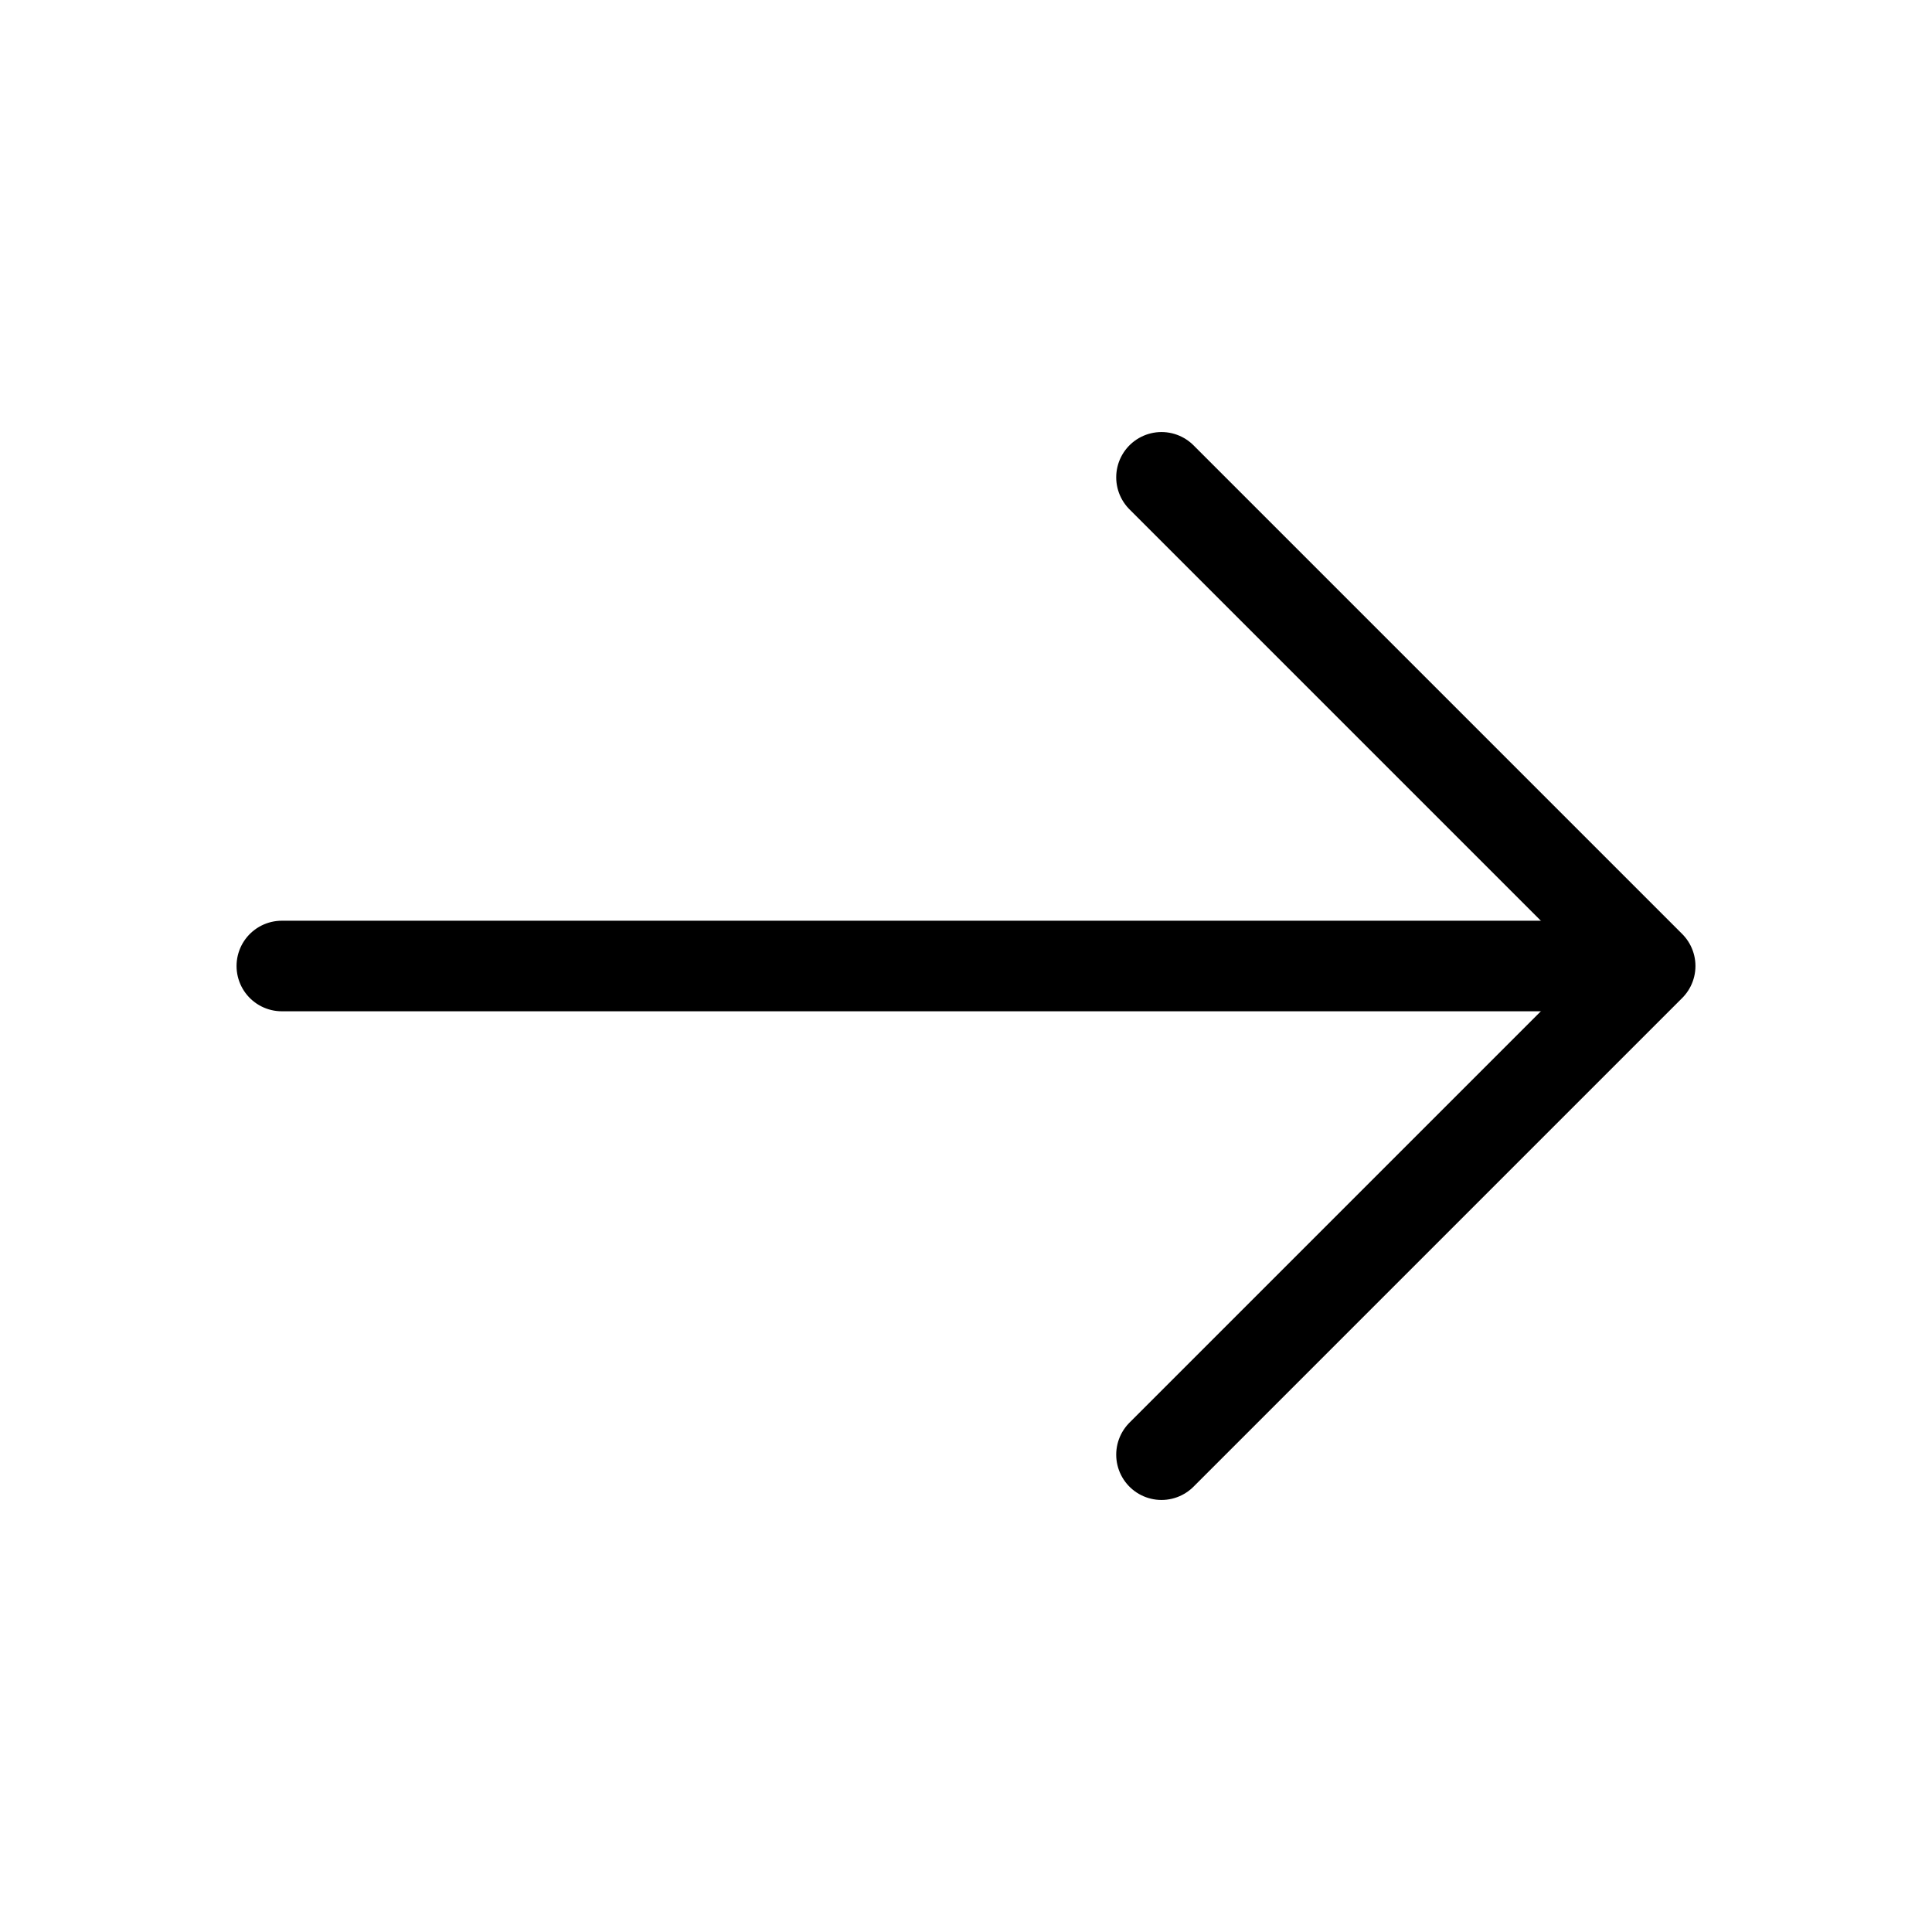
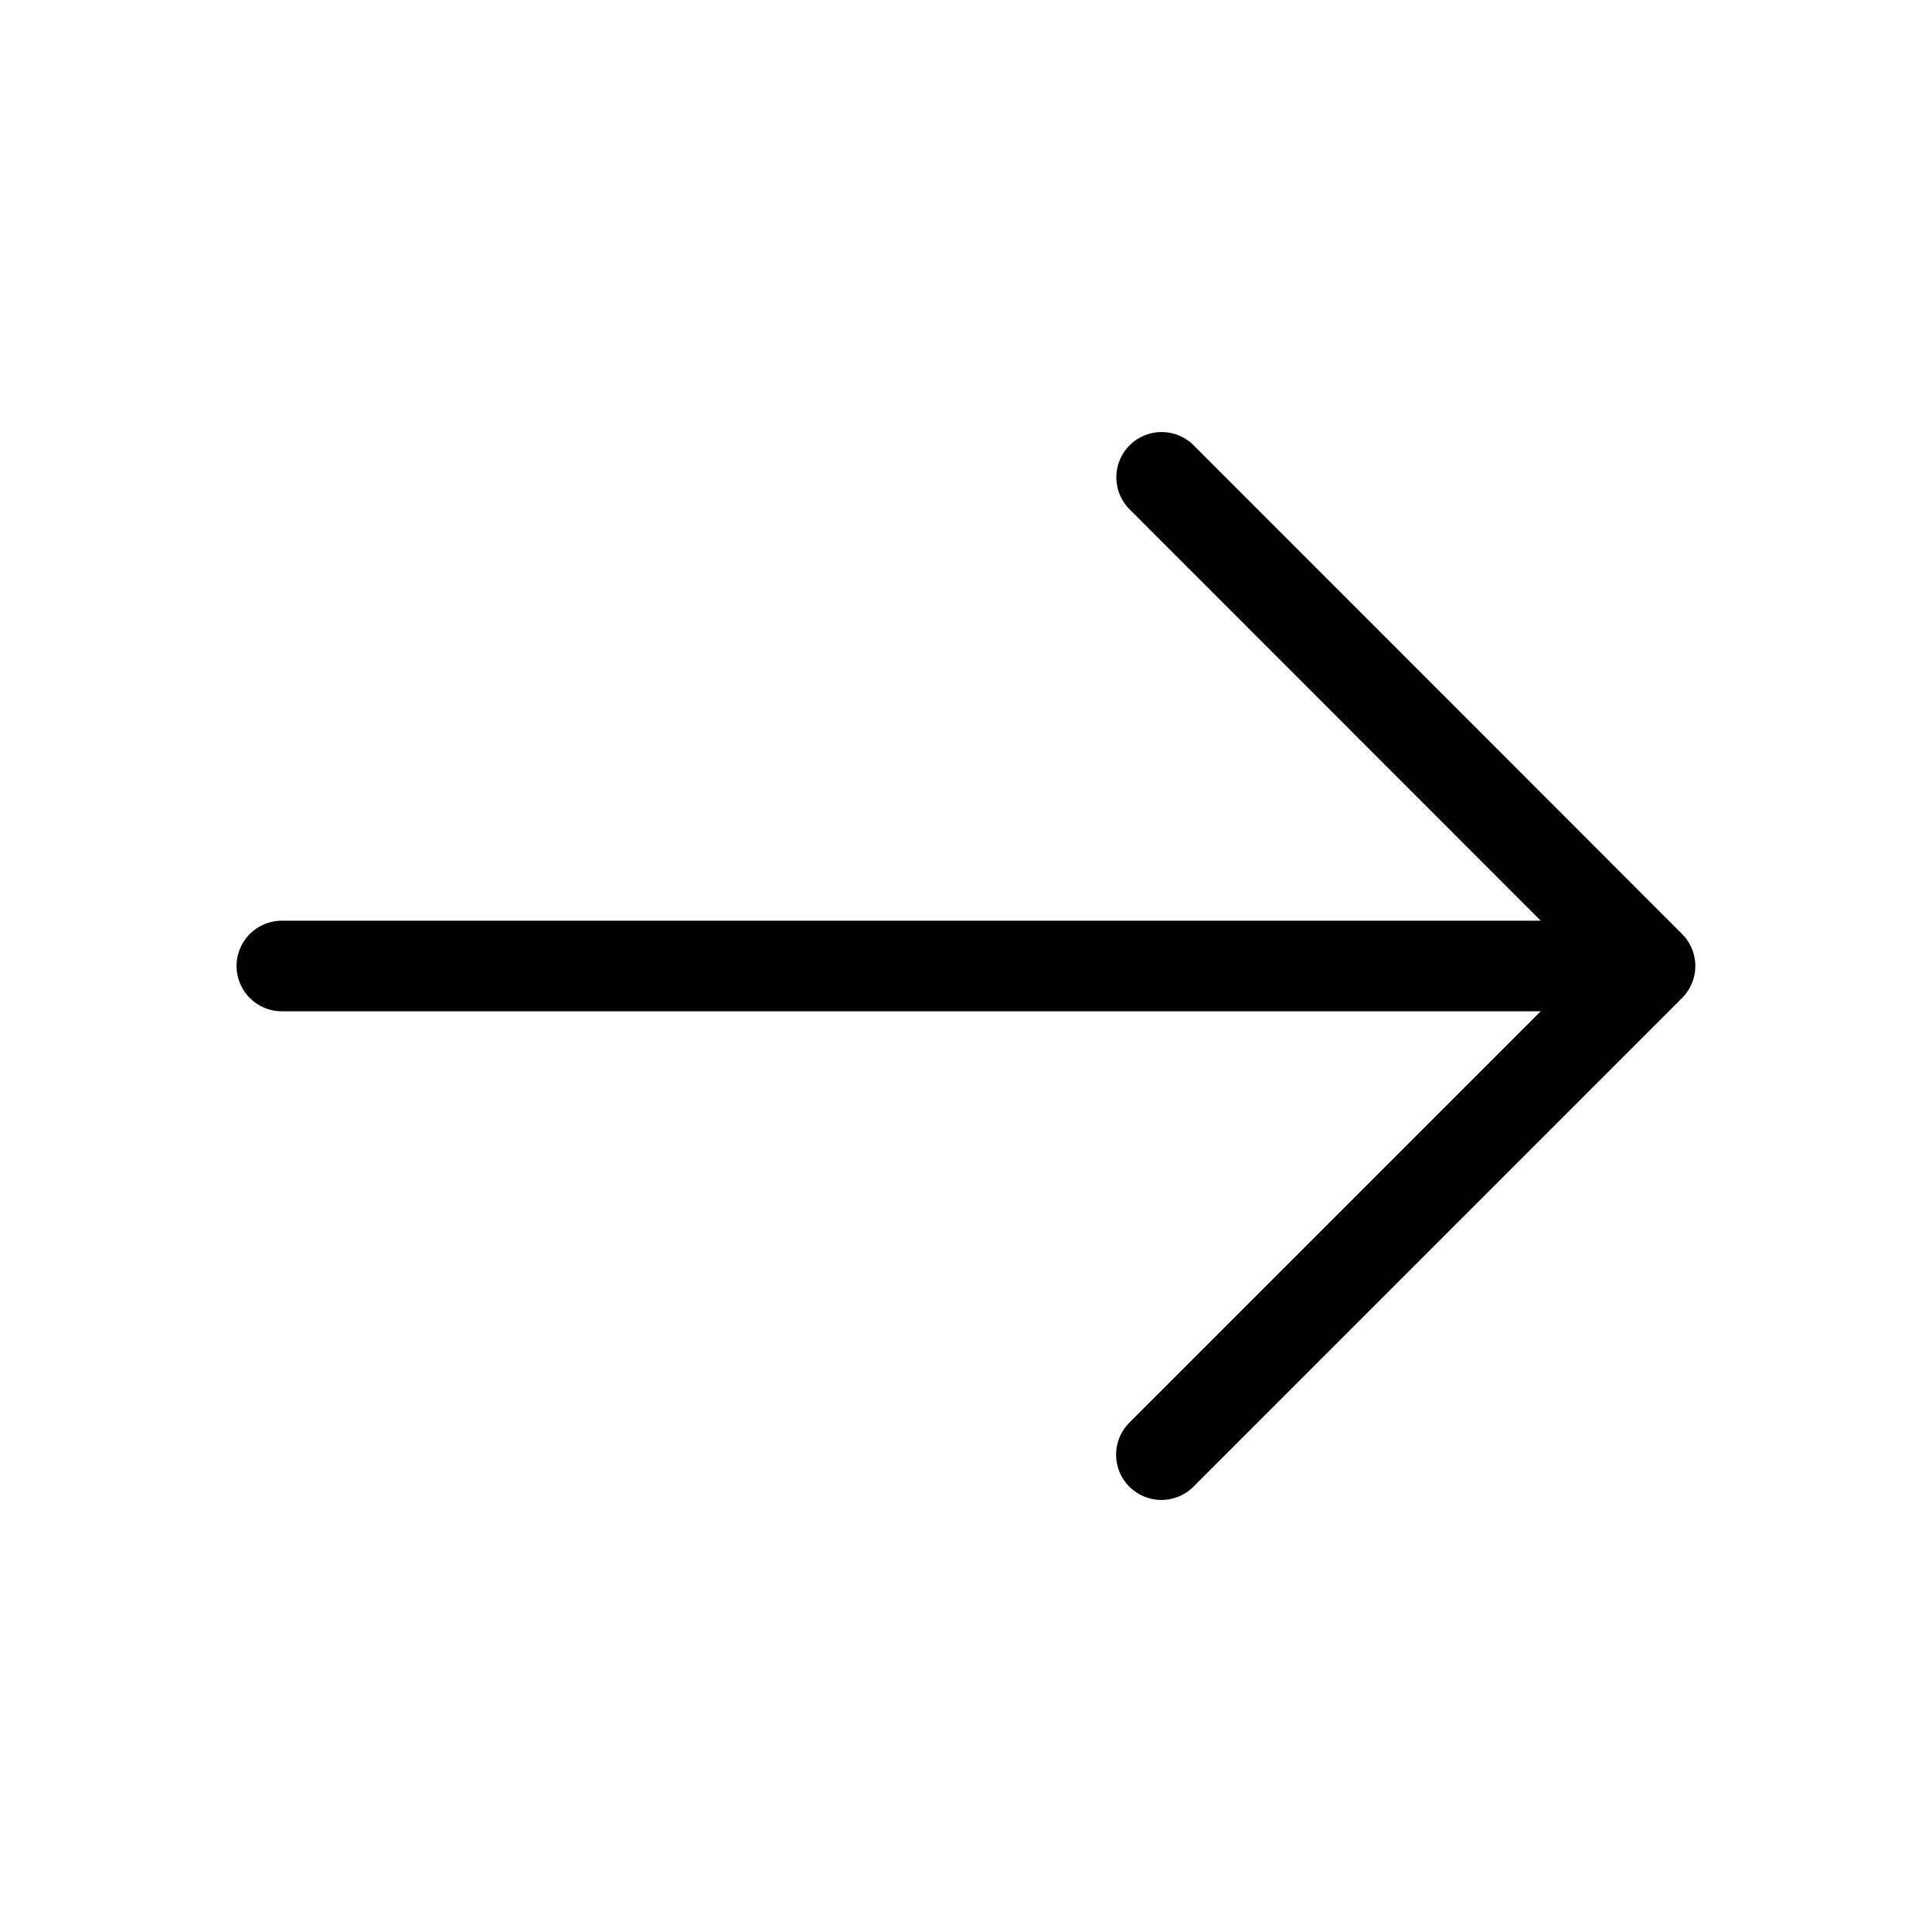
<svg xmlns="http://www.w3.org/2000/svg" width="16" height="16" viewBox="0 0 16 16" fill="none">
-   <path d="M9.619 3.953L13.666 8L9.619 12.047" stroke="currentColor" stroke-width="0.75" stroke-miterlimit="10" stroke-linecap="round" stroke-linejoin="round" />
-   <path d="M2.334 8H13.554" stroke="currentColor" stroke-width="0.75" stroke-miterlimit="10" stroke-linecap="round" stroke-linejoin="round" />
+   <path d="M9.62 3.953L13.665 8l-4.047 4.047M2.334 8h11.22" stroke="currentColor" stroke-width=".75" stroke-miterlimit="10" stroke-linecap="round" stroke-linejoin="round" />
</svg>
